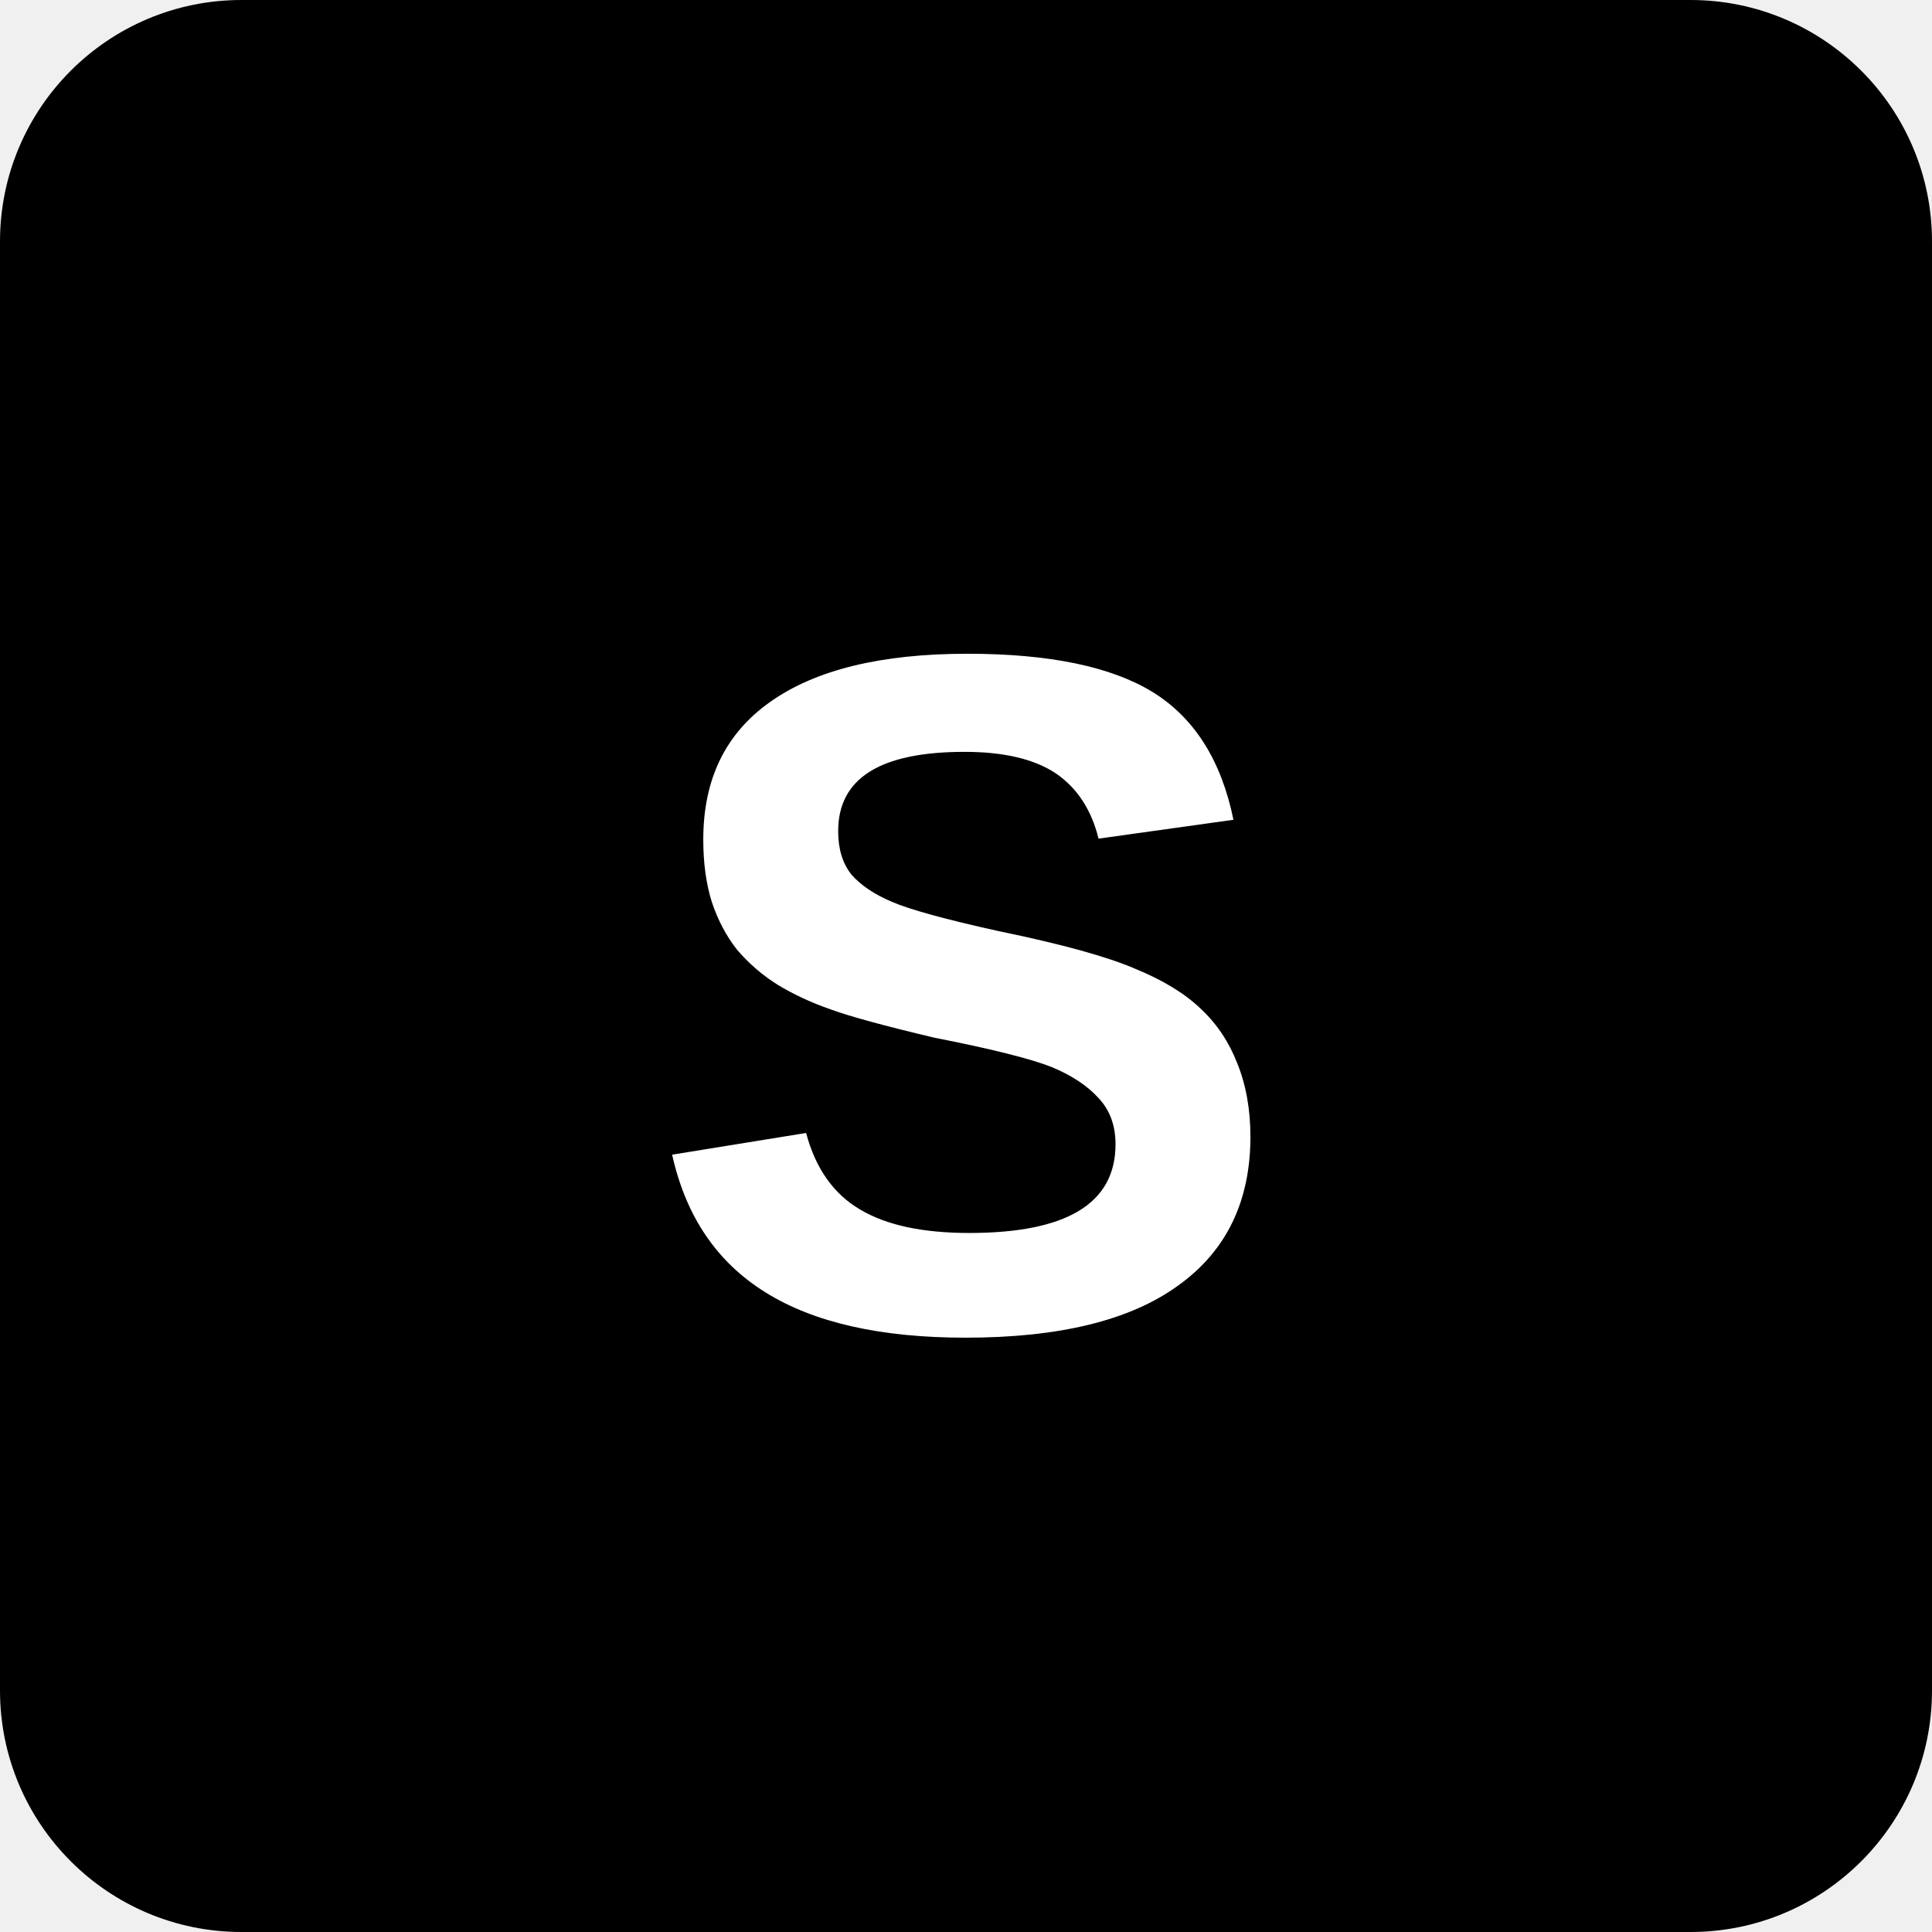
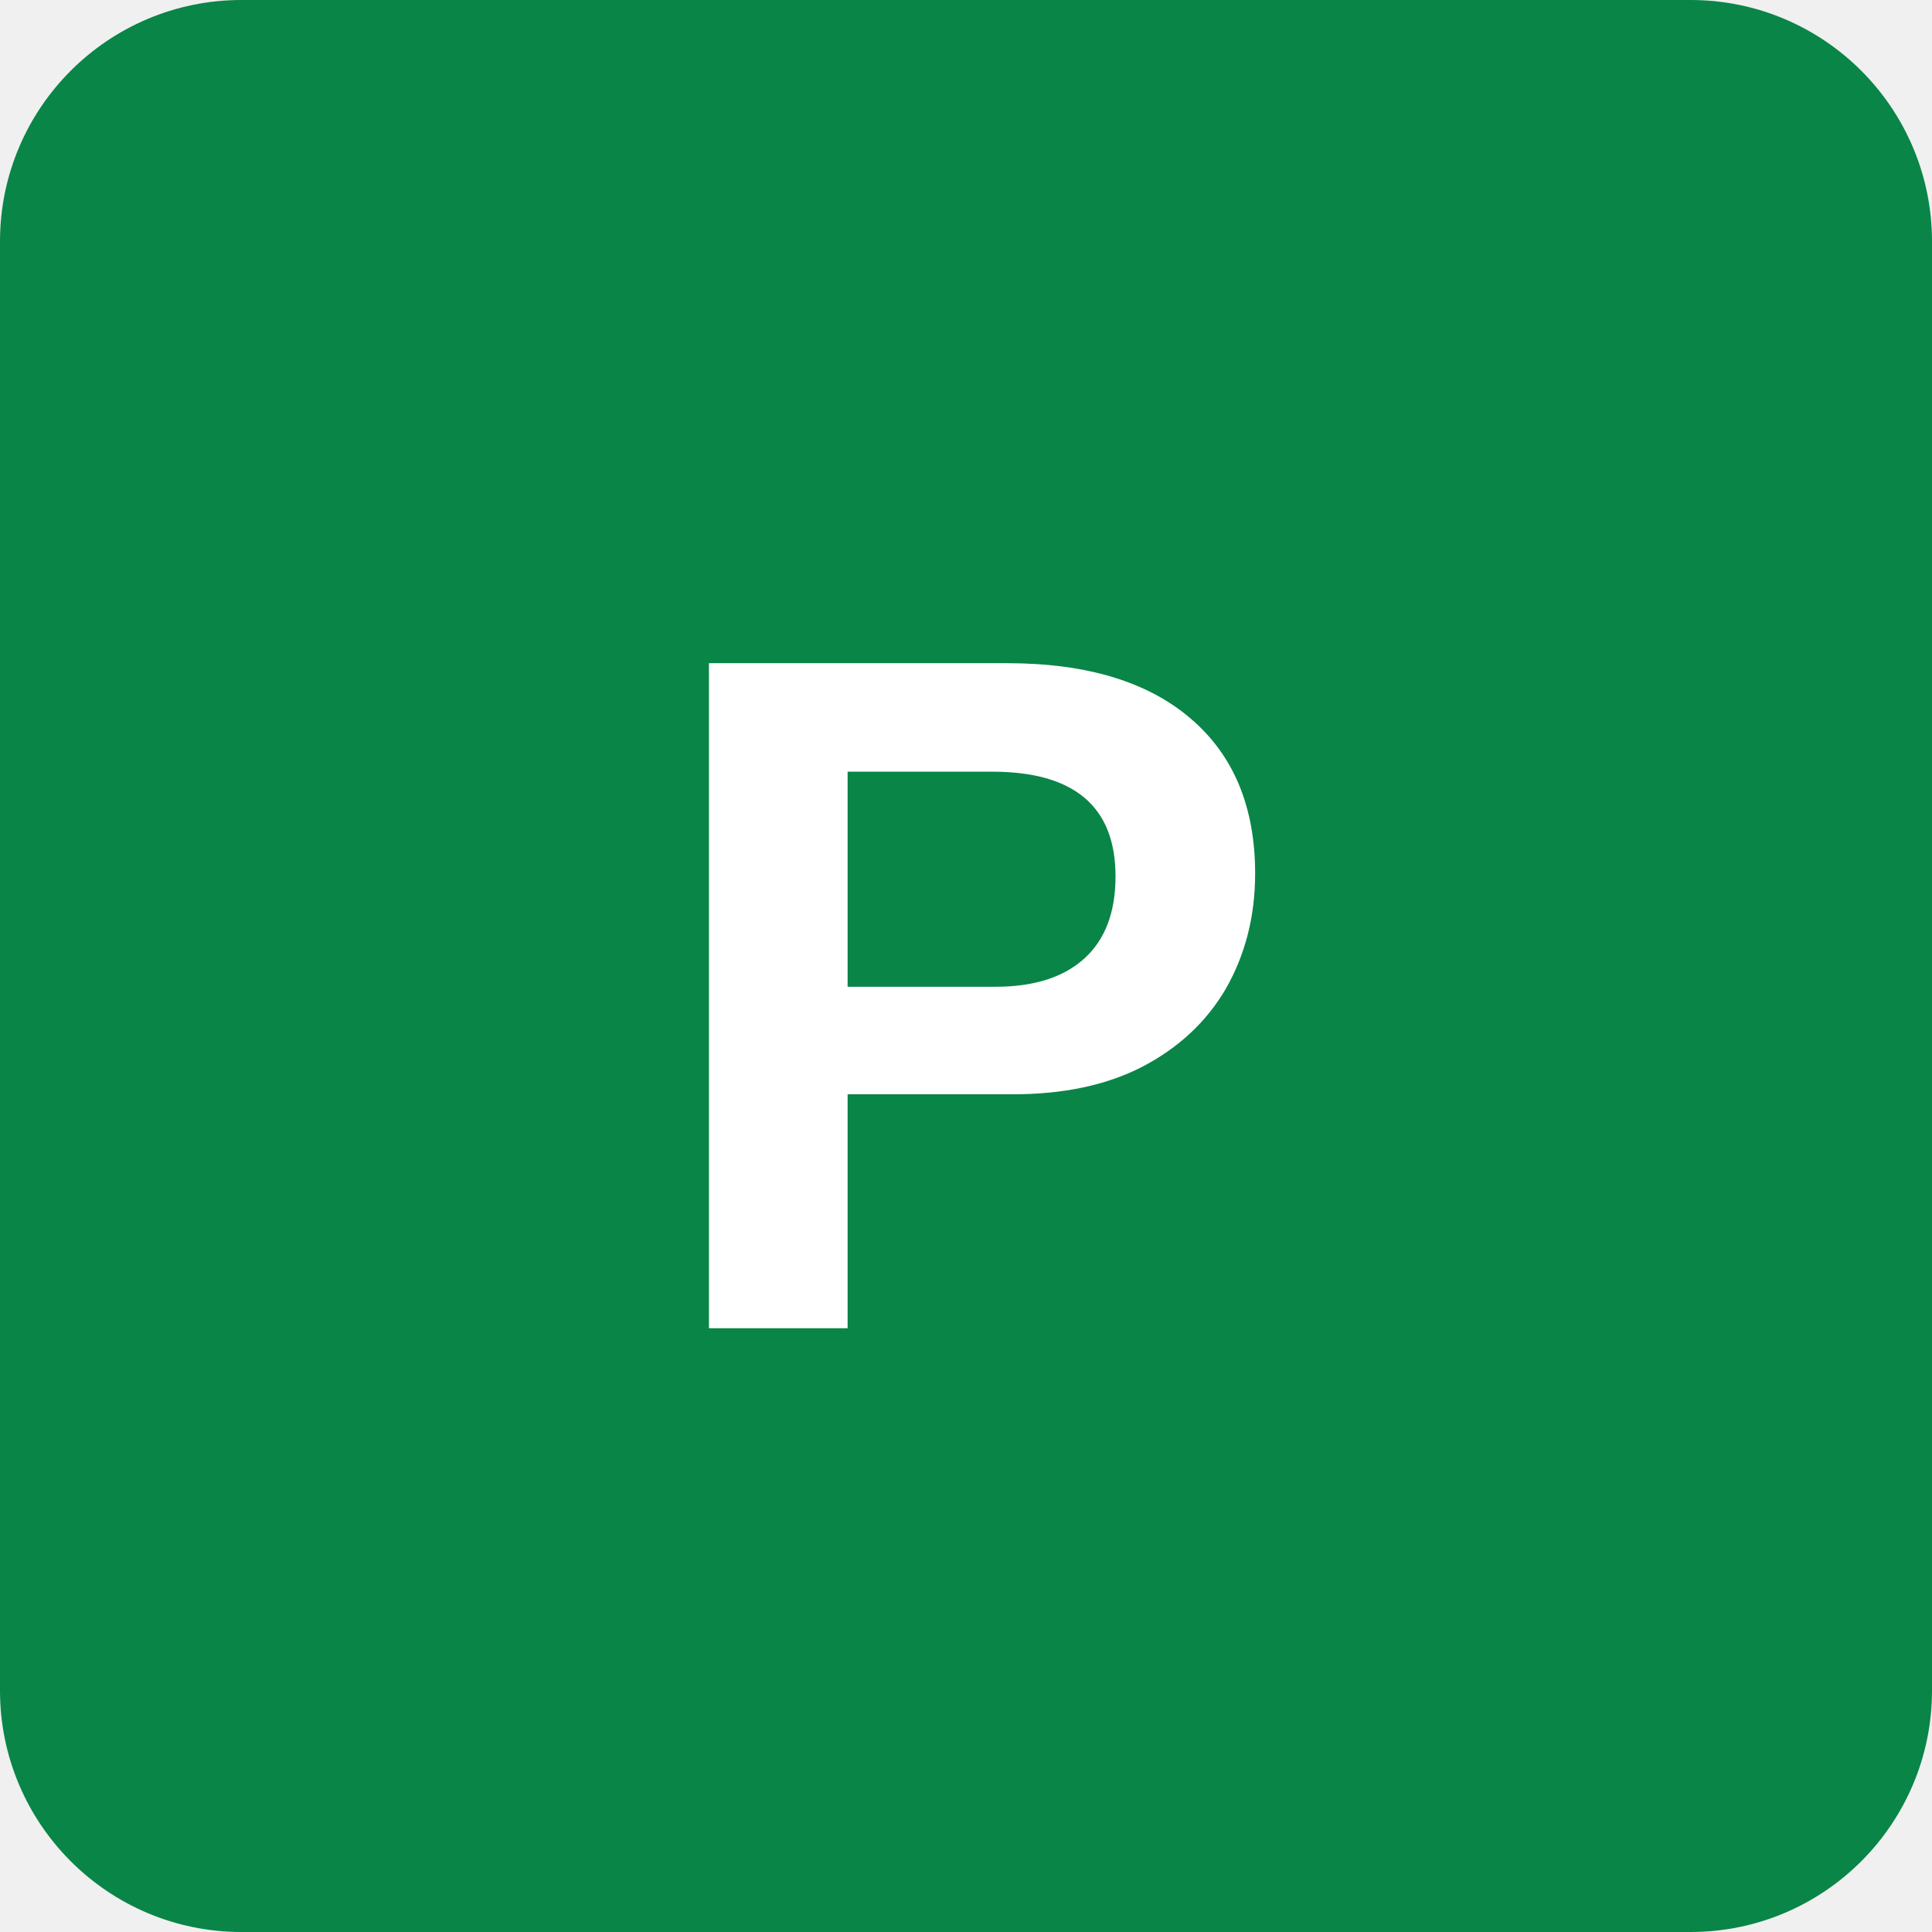
<svg xmlns="http://www.w3.org/2000/svg" width="32" height="32" viewBox="0 0 32 32" fill="none">
-   <rect width="32" height="32" rx="4" fill="#000000" />
-   <text x="16" y="22" font-family="Arial, sans-serif" font-size="16" font-weight="bold" text-anchor="middle" fill="white">S</text>
+   <rect width="32" height="32" rx="4" fill="#098547" />
+   <text x="16" y="22" font-family="Arial, sans-serif" font-size="16" font-weight="bold" text-anchor="middle" fill="white">P</text>
</svg>
